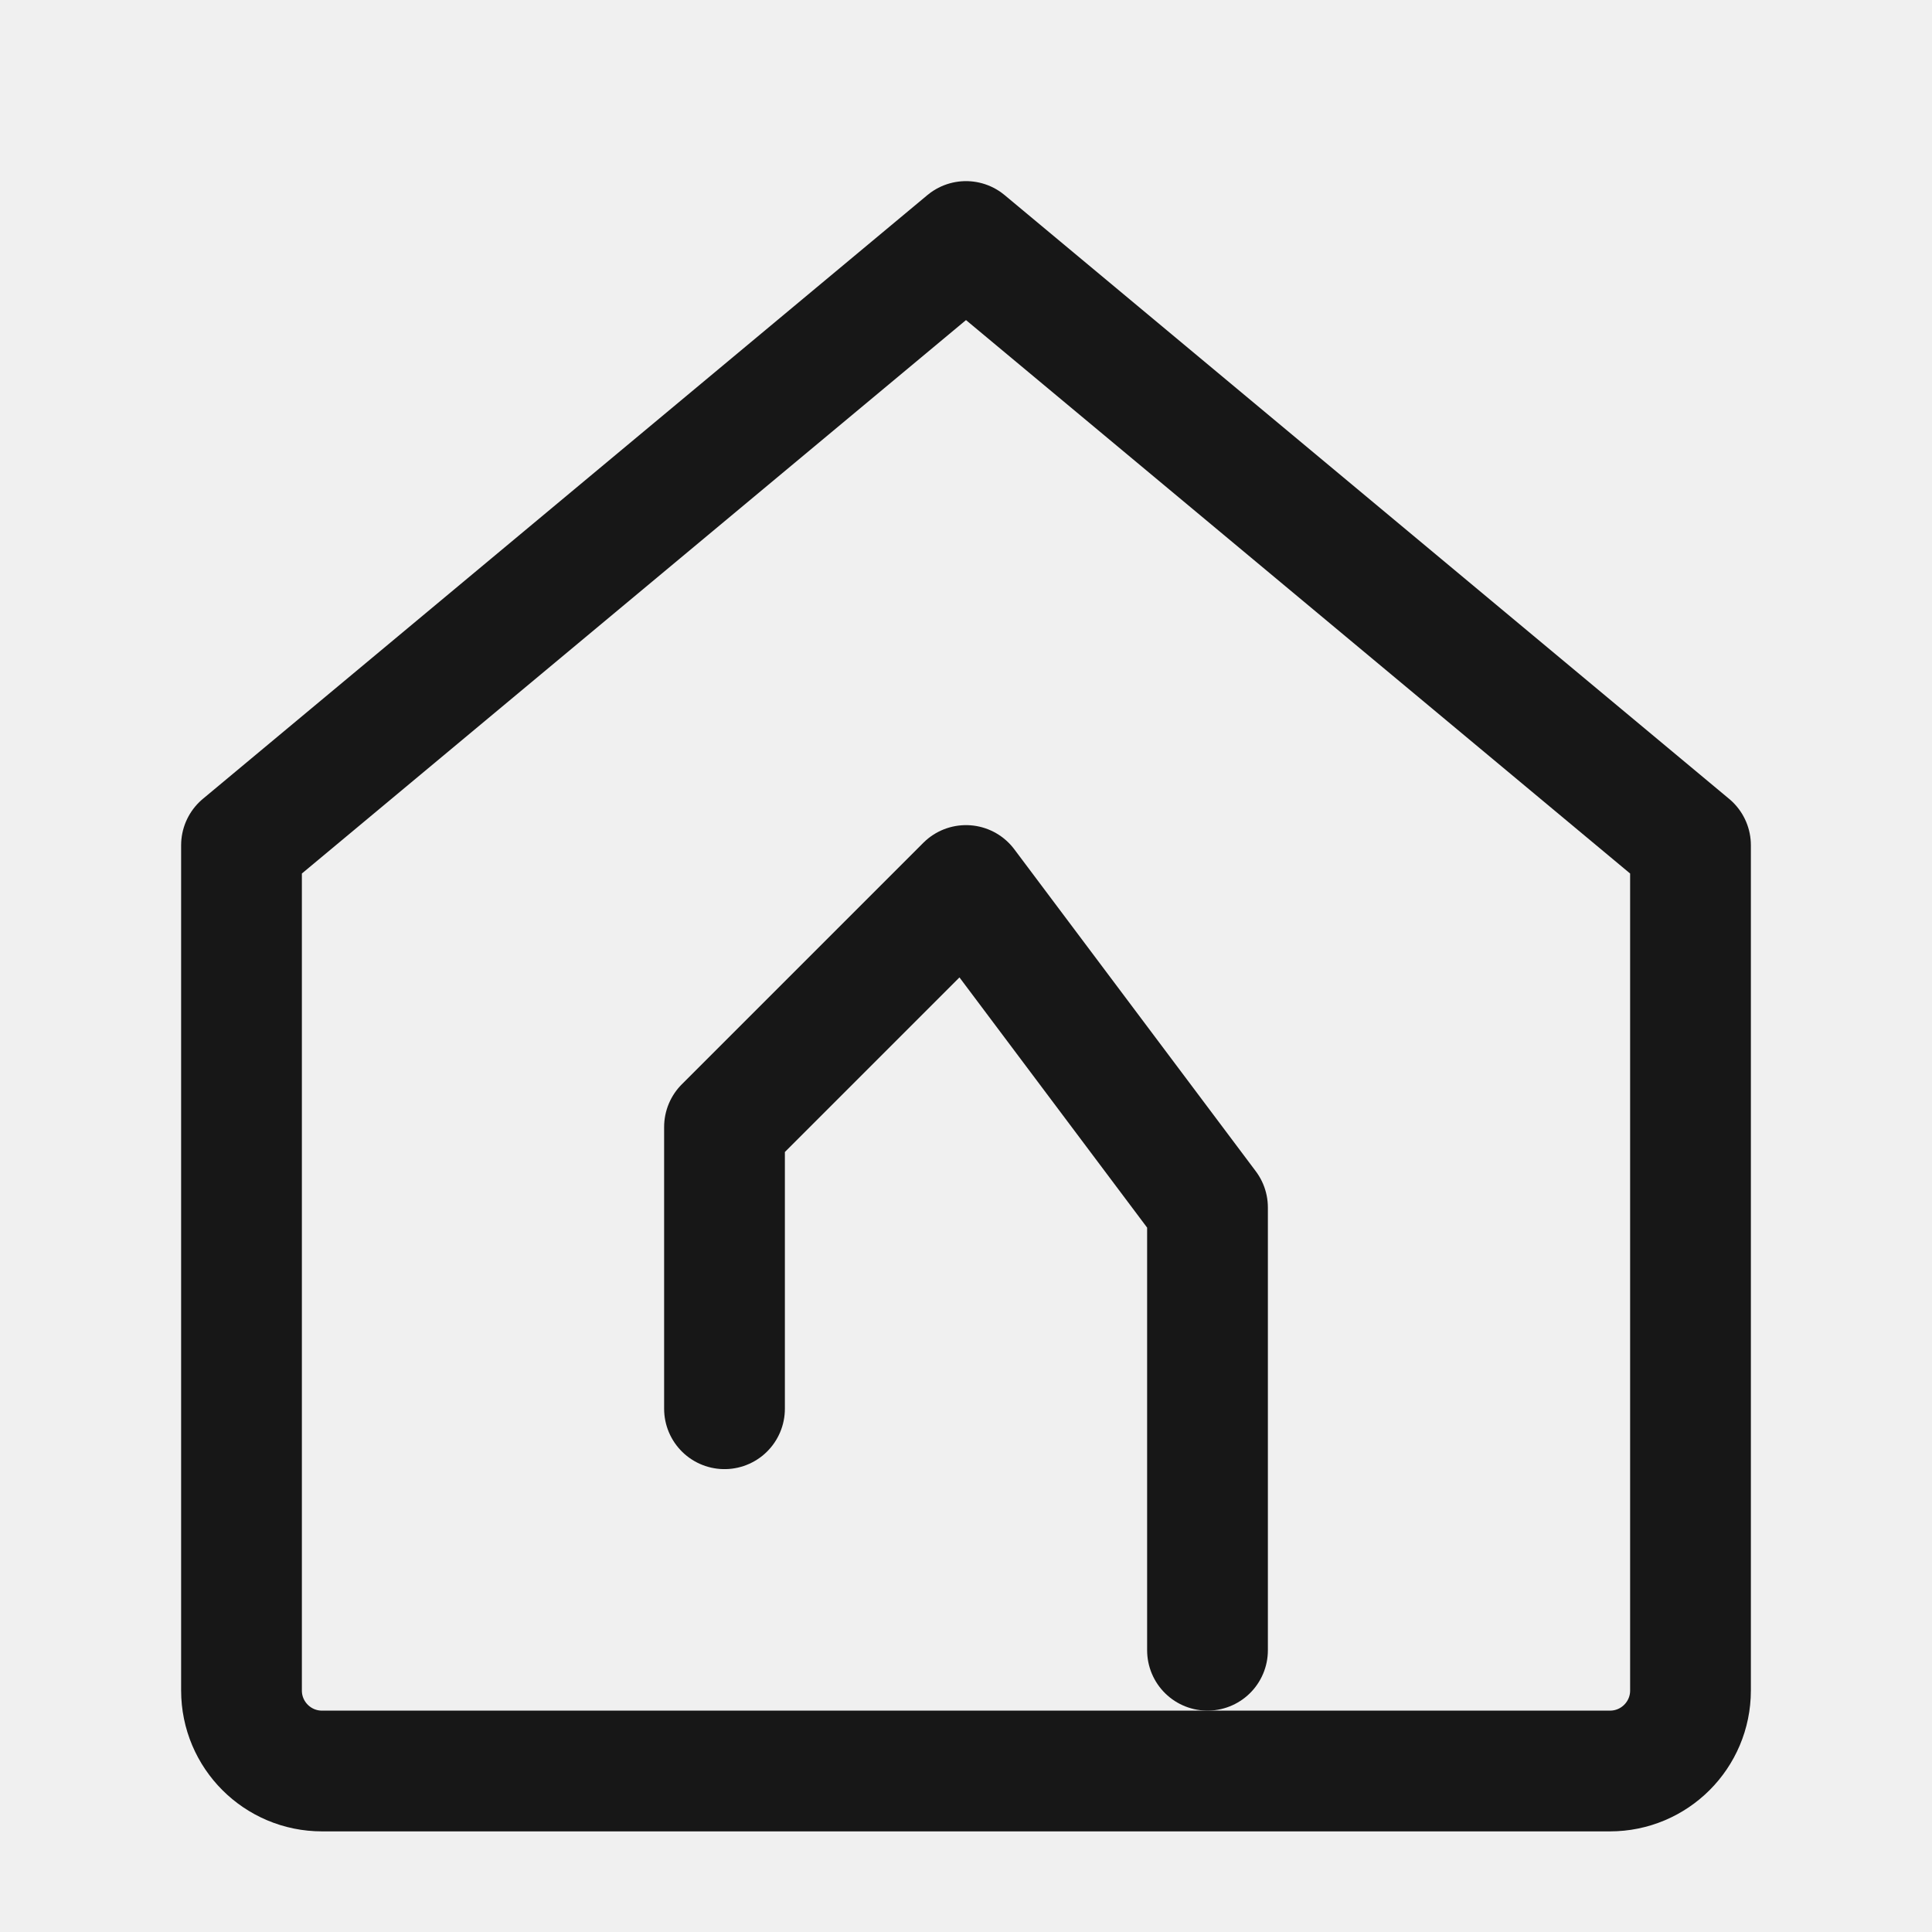
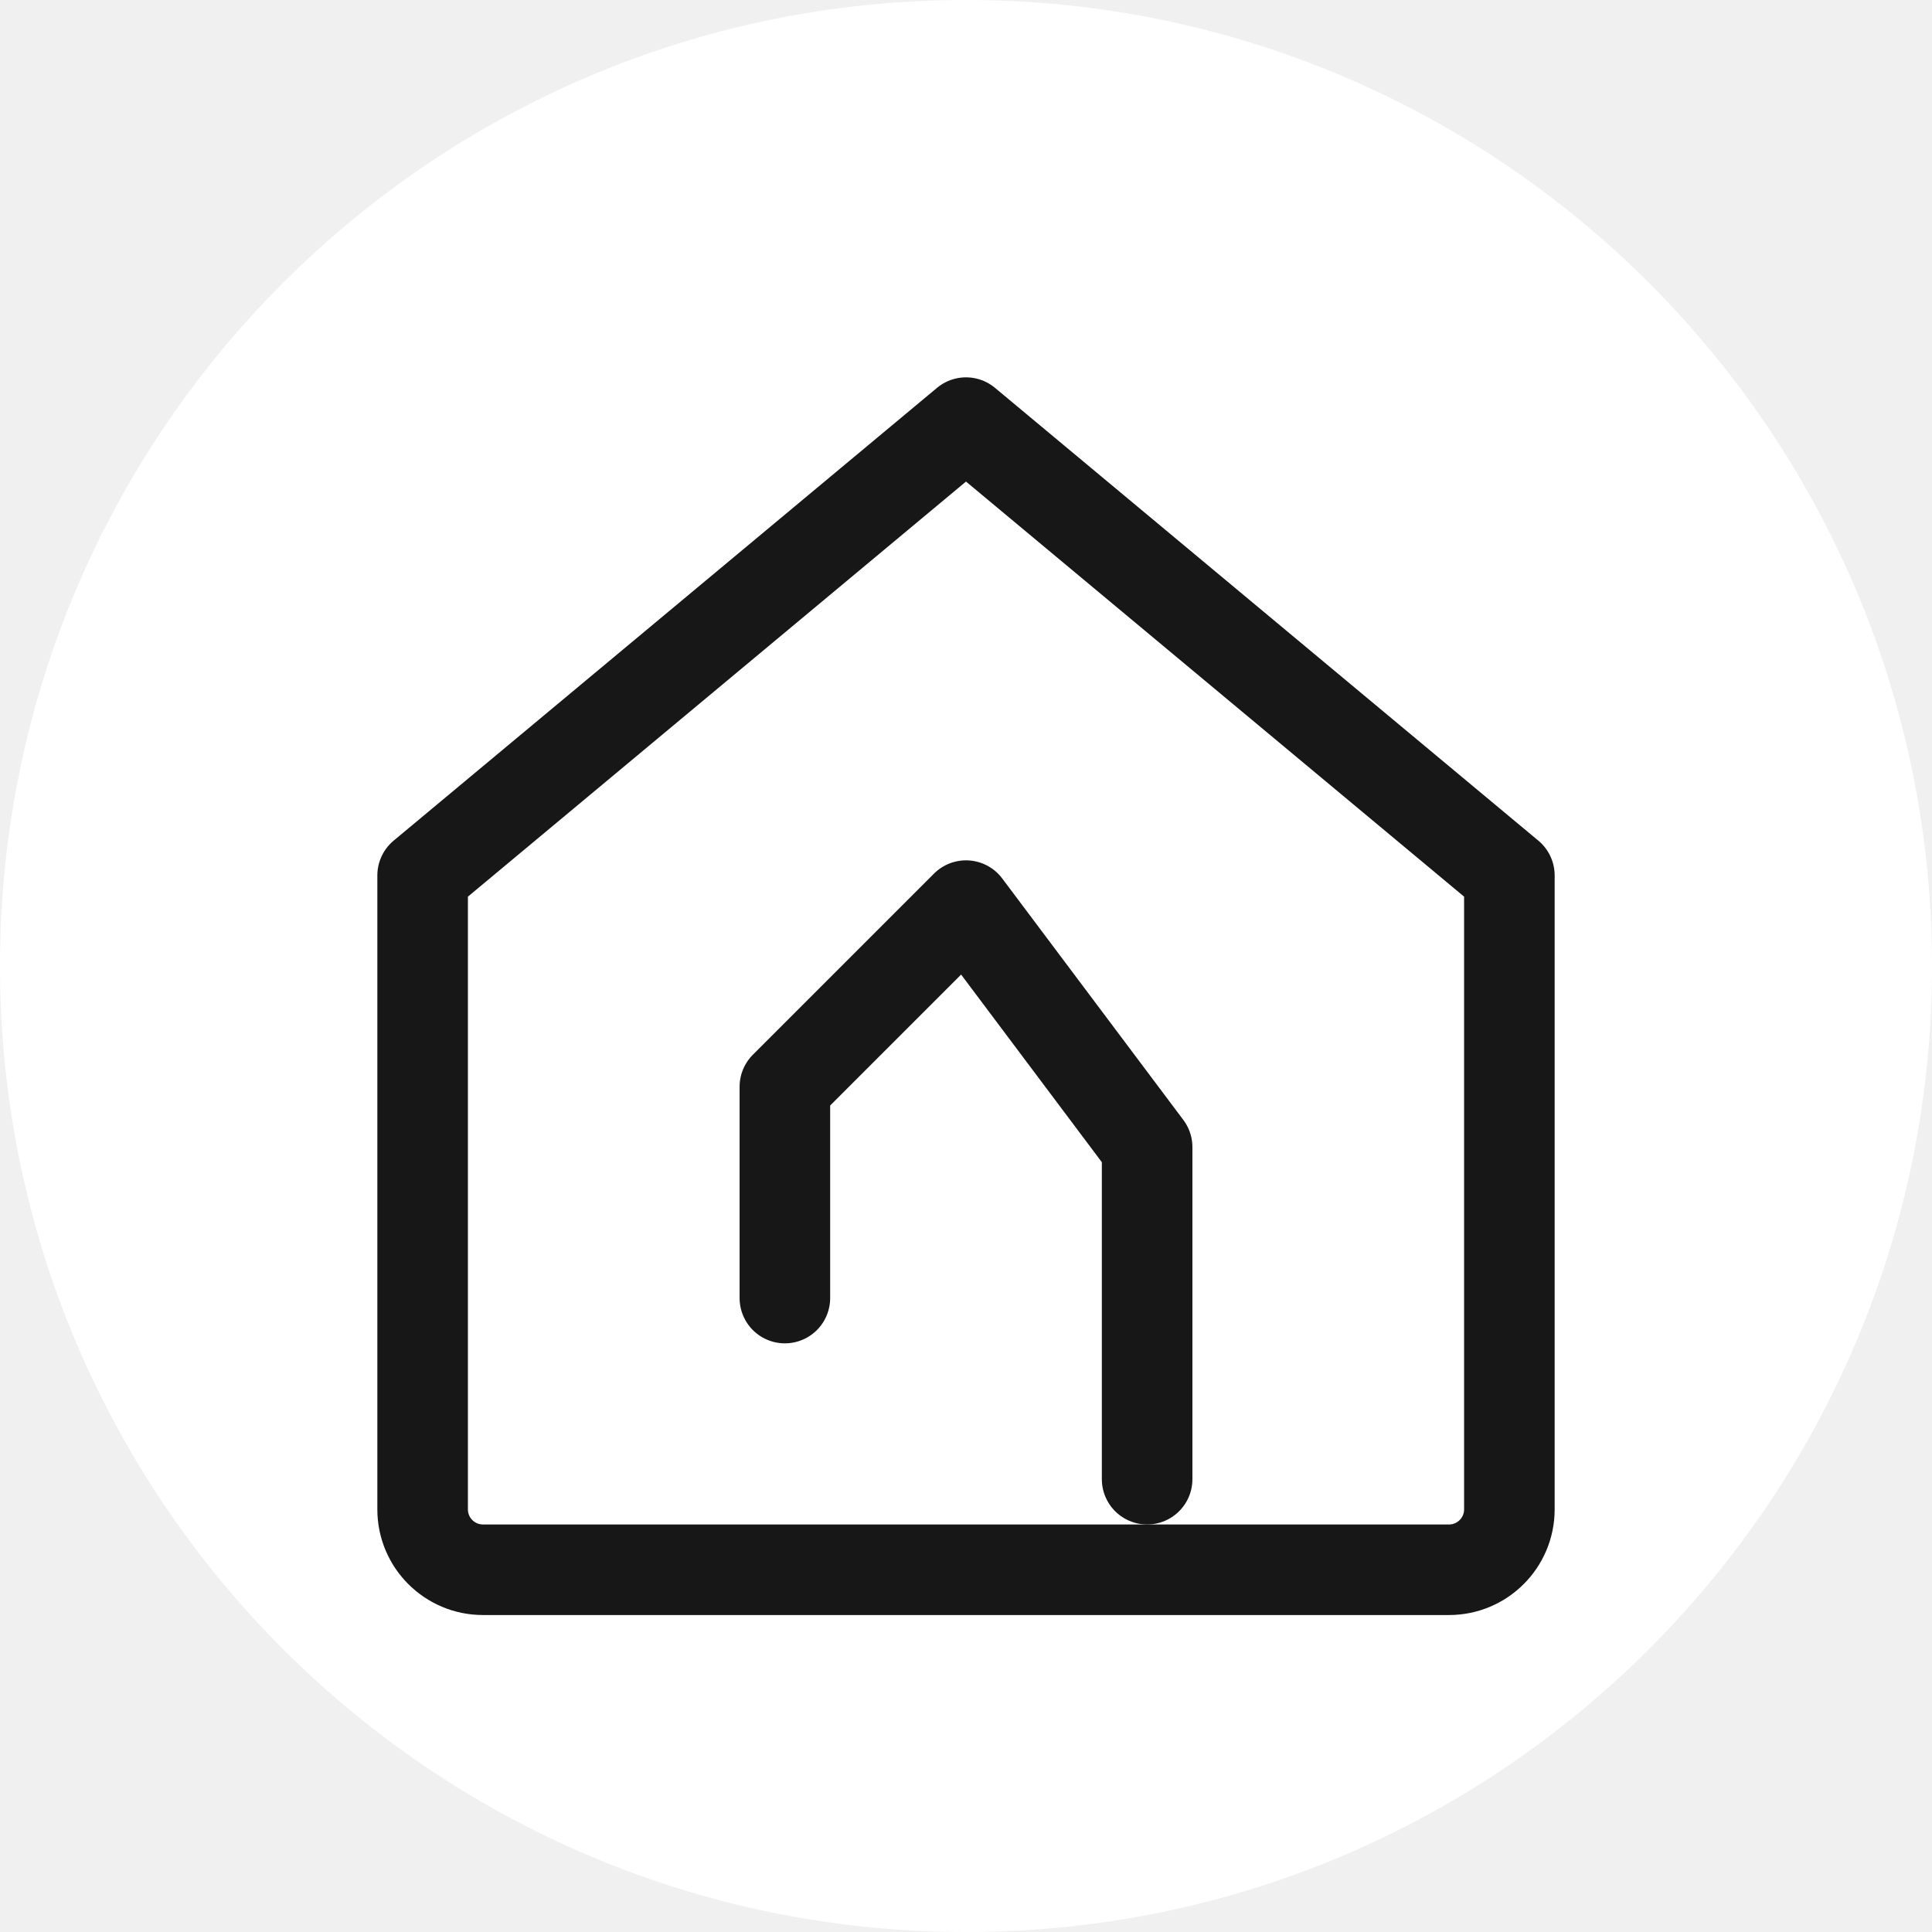
- <svg xmlns="http://www.w3.org/2000/svg" width="32" height="32" viewBox="0 0 24 24" fill="none">
-   <path d="M3 10.5L12 3l9 7.5V21a1 1 0 0 1-1 1H4a1 1 0 0 1-1-1V10.5Z" stroke="#171717" stroke-width="1.5" stroke-linecap="round" stroke-linejoin="round" />
-   <path d="M9 17.5V14l3-3 3 4v5.5" stroke="#171717" stroke-width="1.5" stroke-linecap="round" stroke-linejoin="round" />
+ <svg xmlns="http://www.w3.org/2000/svg" width="32" height="32" viewBox="0 0 32 32" fill="none">
+   <circle cx="16" cy="16" r="16" fill="white" />
+   <g transform="translate(4, 4)">
+     <path d="M3 10.5L12 3l9 7.5V21a1 1 0 0 1-1 1H4a1 1 0 0 1-1-1V10.5Z" stroke="#171717" stroke-width="1.5" stroke-linecap="round" stroke-linejoin="round" />
+     <path d="M9 17.5V14l3-3 3 4v5.5" stroke="#171717" stroke-width="1.5" stroke-linecap="round" stroke-linejoin="round" />
+   </g>
</svg>
